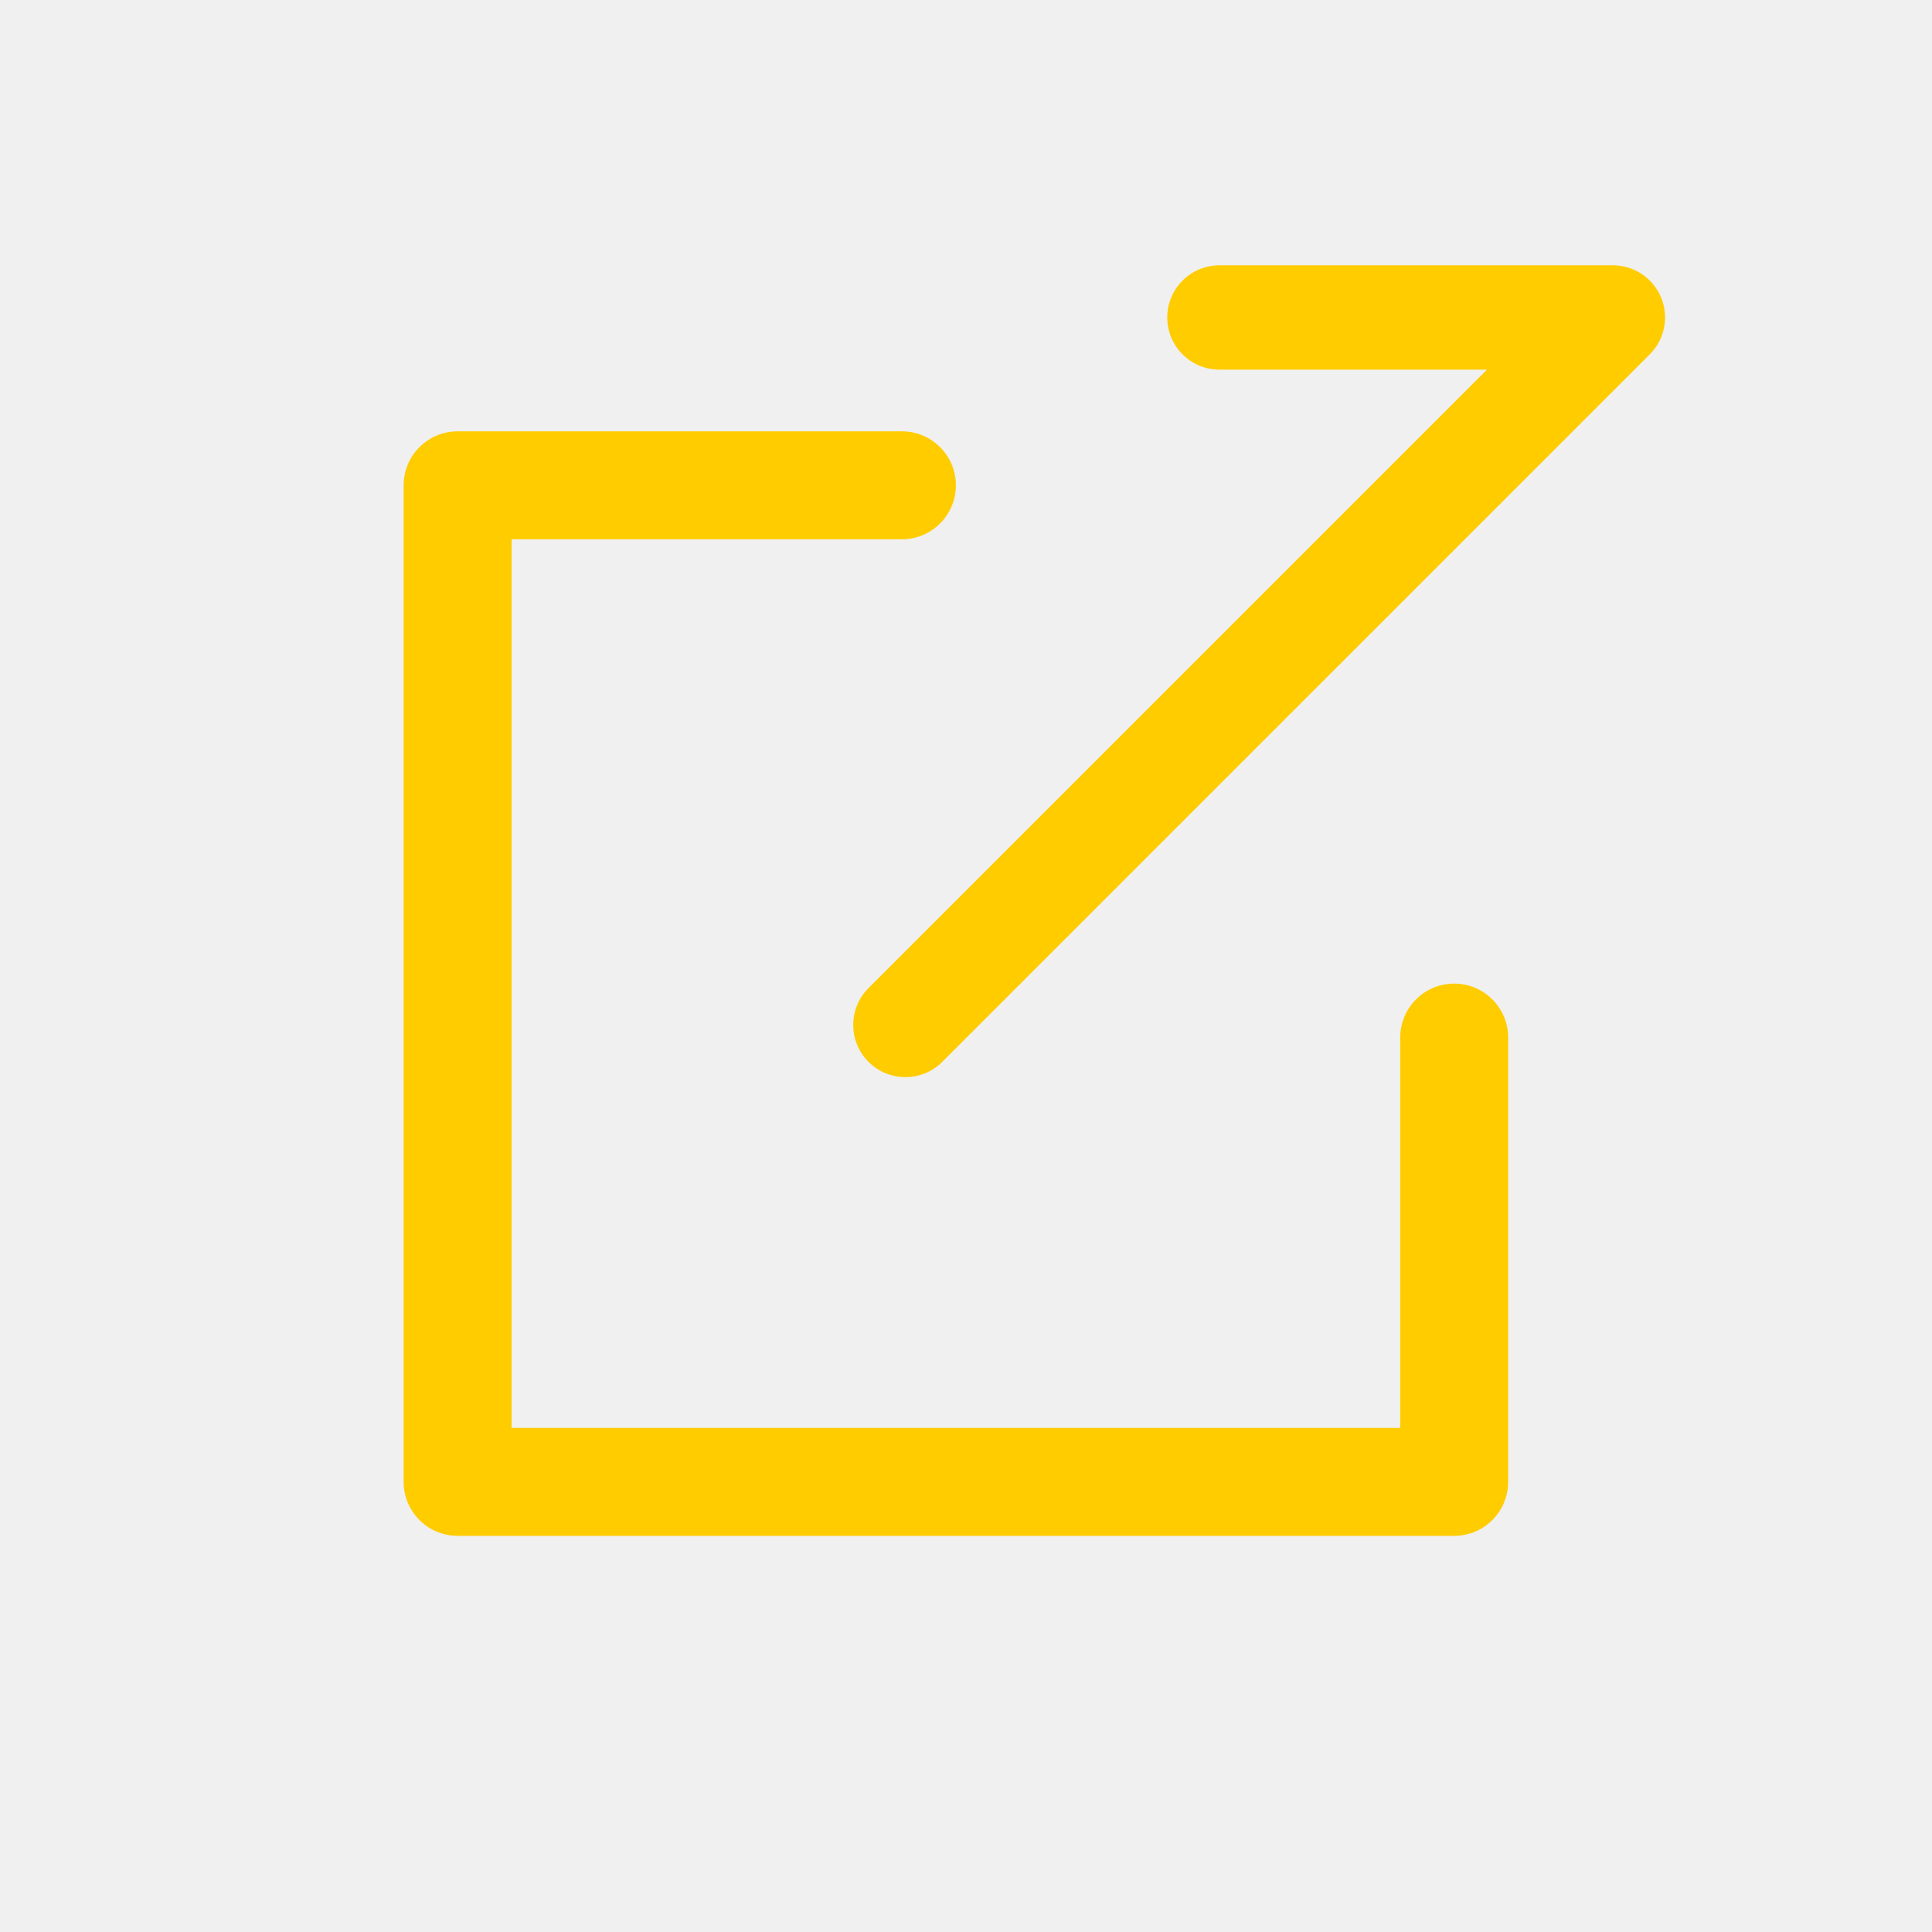
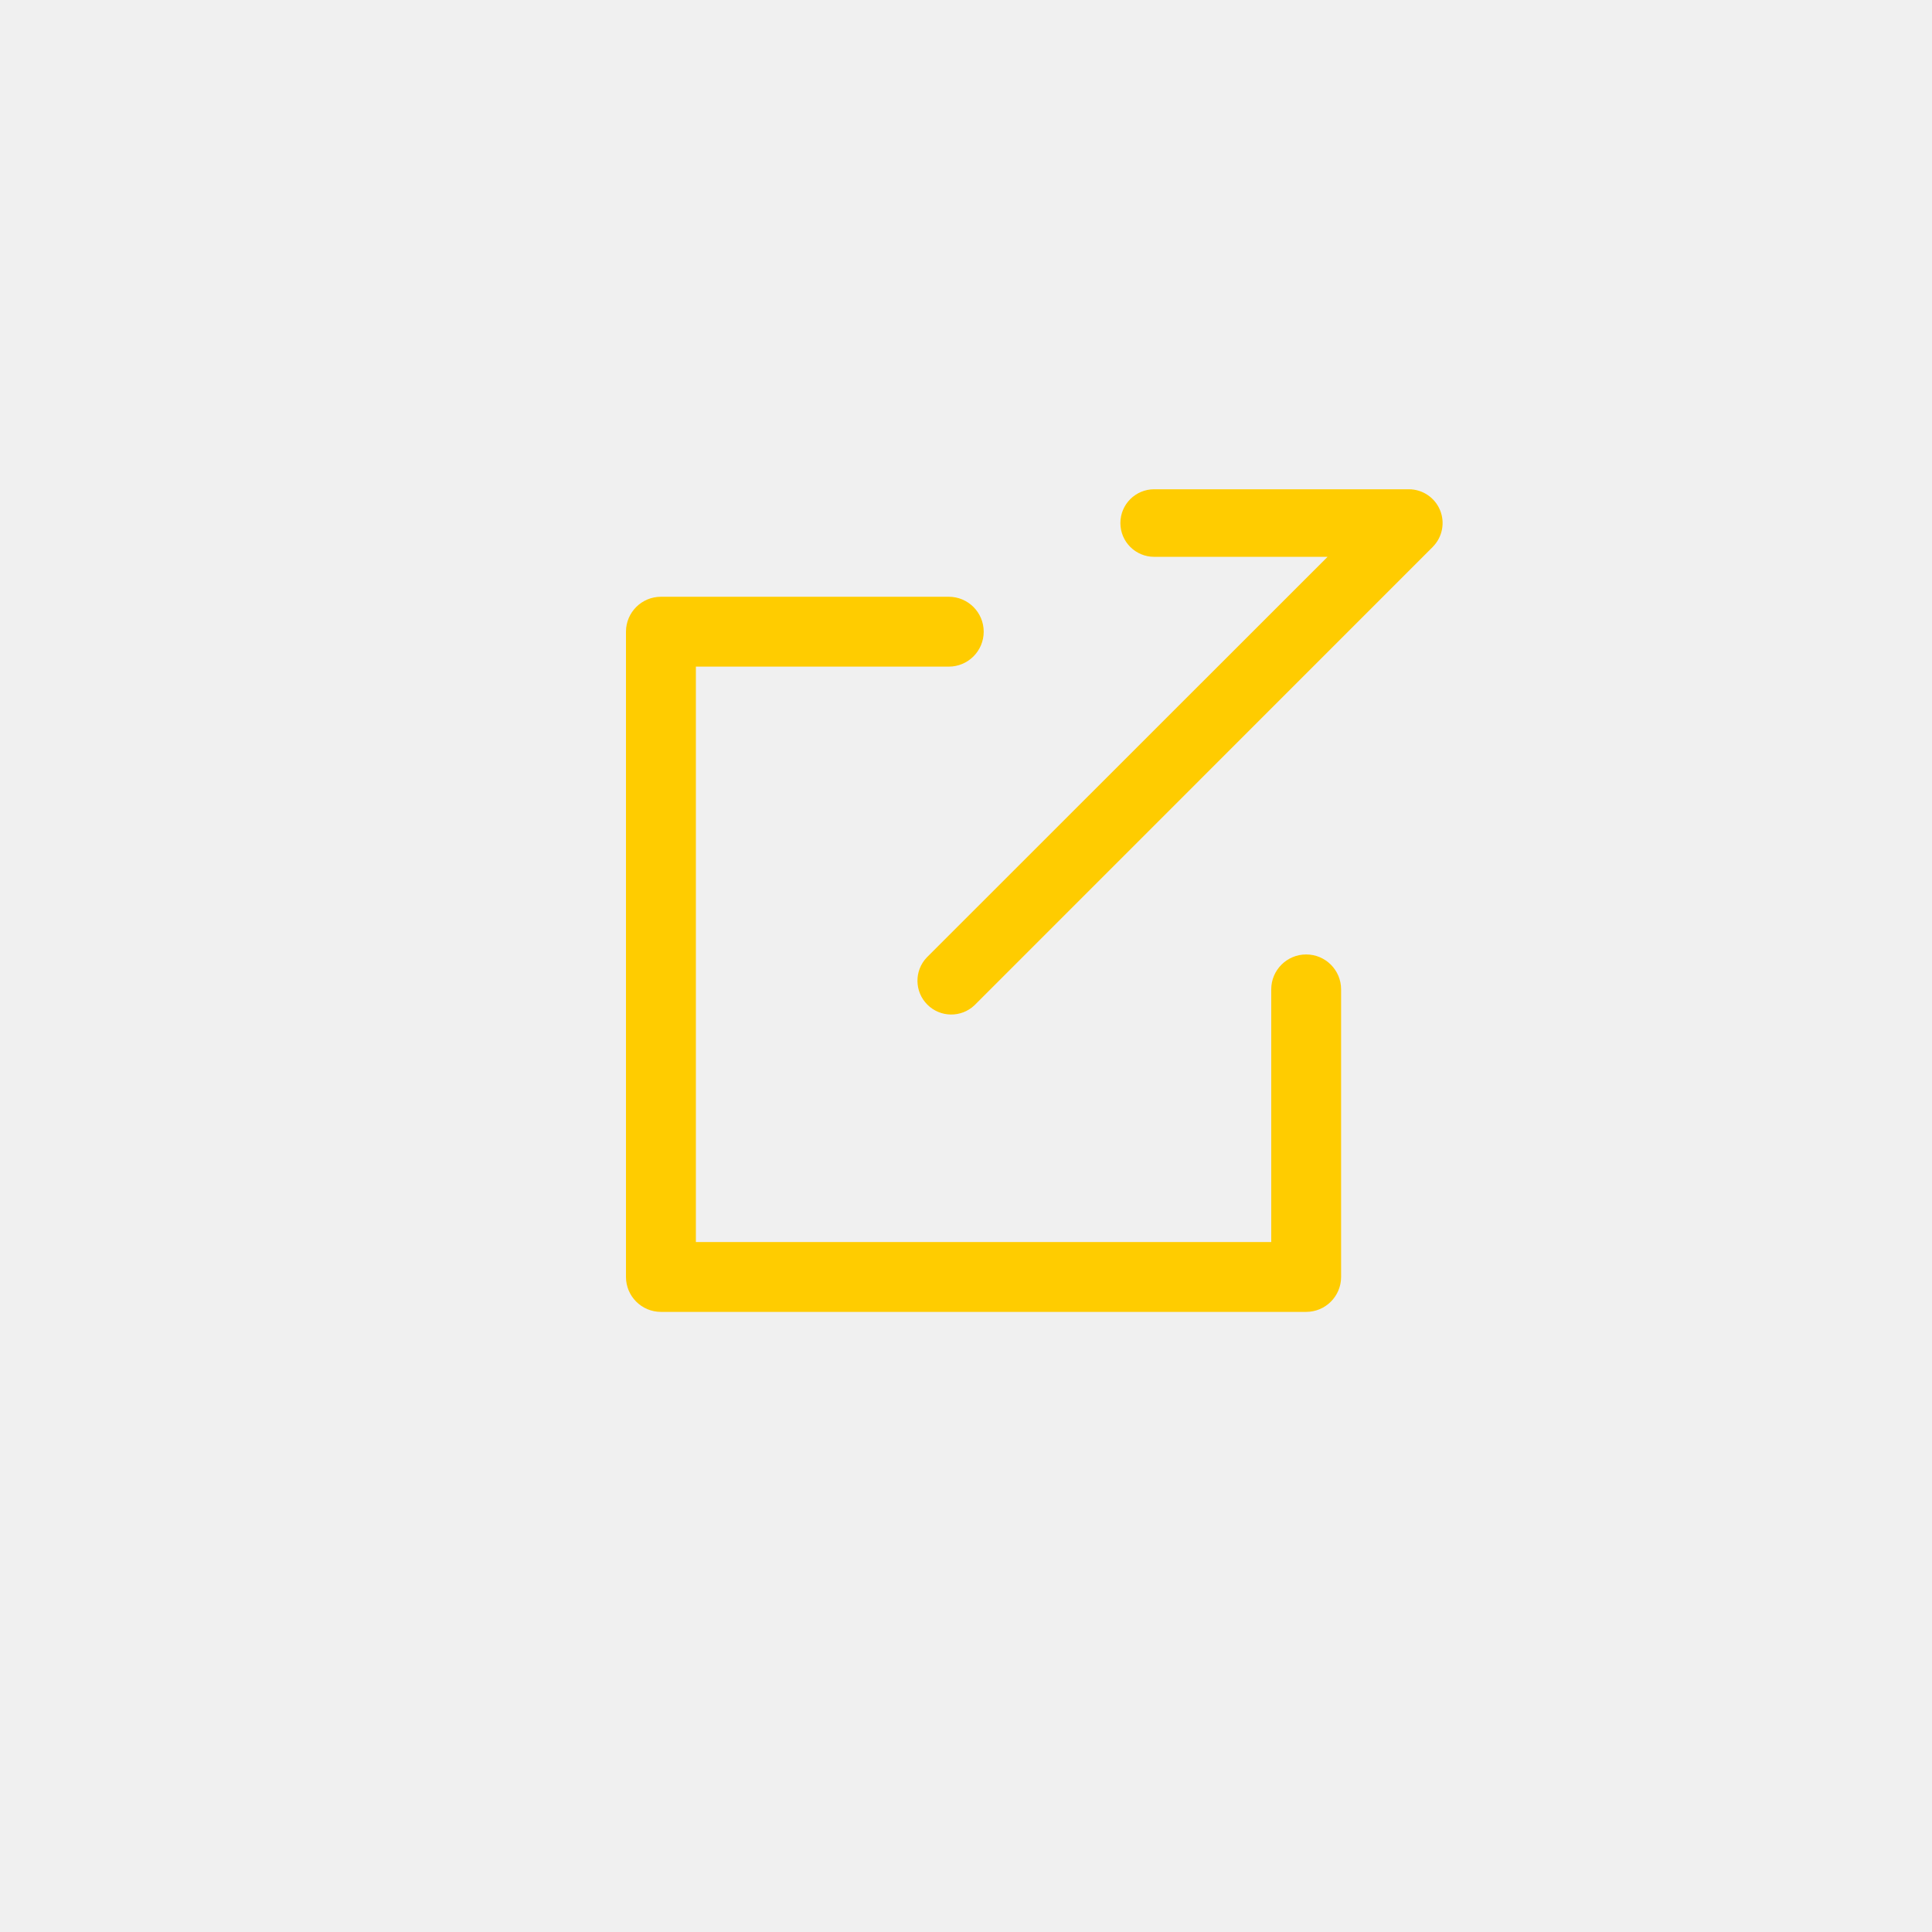
<svg xmlns="http://www.w3.org/2000/svg" viewBox="0 0 537 537">
  <defs>
-     <style>.a{fill:none;}.b{fill:#FC0}</style>
+     <style>.a{fill:#fff;fill-opacity: 0;}.b{fill:#fc0;}</style>
  </defs>
  <rect class="a" width="537" height="537" />
-   <path class="b" d="M458.56,98.49,261.8,295.25a14.5,14.5,0,0,1-20.5-20.51h0l172-172H338.94a14.5,14.5,0,0,1,0-29H448.31a14.5,14.5,0,0,1,10.25,24.75Z" transform="translate(0 0)" />
-   <path class="b" d="M404.19,426.89h-277a15,15,0,0,1-15-15v-277a15,15,0,0,1,15-15h123.5a15,15,0,1,1,0,30H142.19v247h247V288.39a15,15,0,0,1,30,0v123.5A15,15,0,0,1,404.19,426.89Z" transform="translate(0 0)" />
+   <path class="b" d="M398.25,152,270.86,279.41a9.39,9.39,0,0,1-13.27-13.28h0L369,154.77H320.8a9.39,9.39,0,0,1,0-18.78h70.82a9.39,9.39,0,0,1,6.63,16Z" transform="translate(0 0)" />
+   <path class="b" d="M363.05,364.64H183.71a9.72,9.72,0,0,1-9.72-9.71V175.58a9.72,9.72,0,0,1,9.72-9.71h80a9.71,9.71,0,0,1,0,19.42H193.42V345.22H353.34V275a9.71,9.71,0,1,1,19.42,0v80A9.71,9.71,0,0,1,363.05,364.64Z" transform="translate(0 0)" />
</svg>
